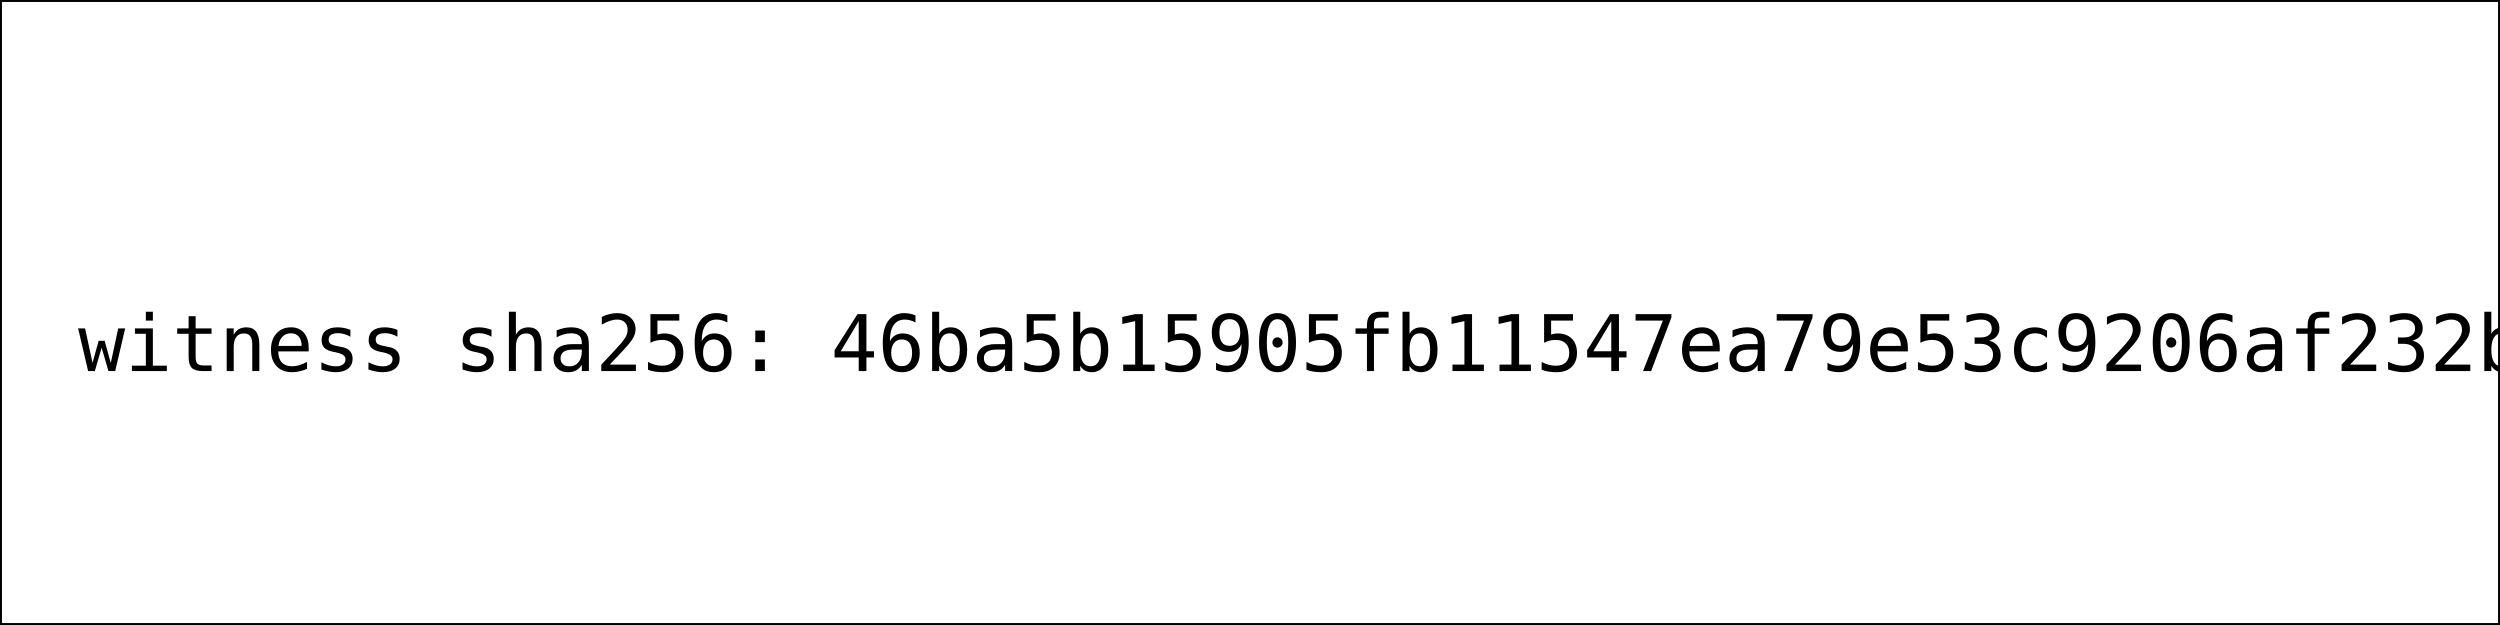
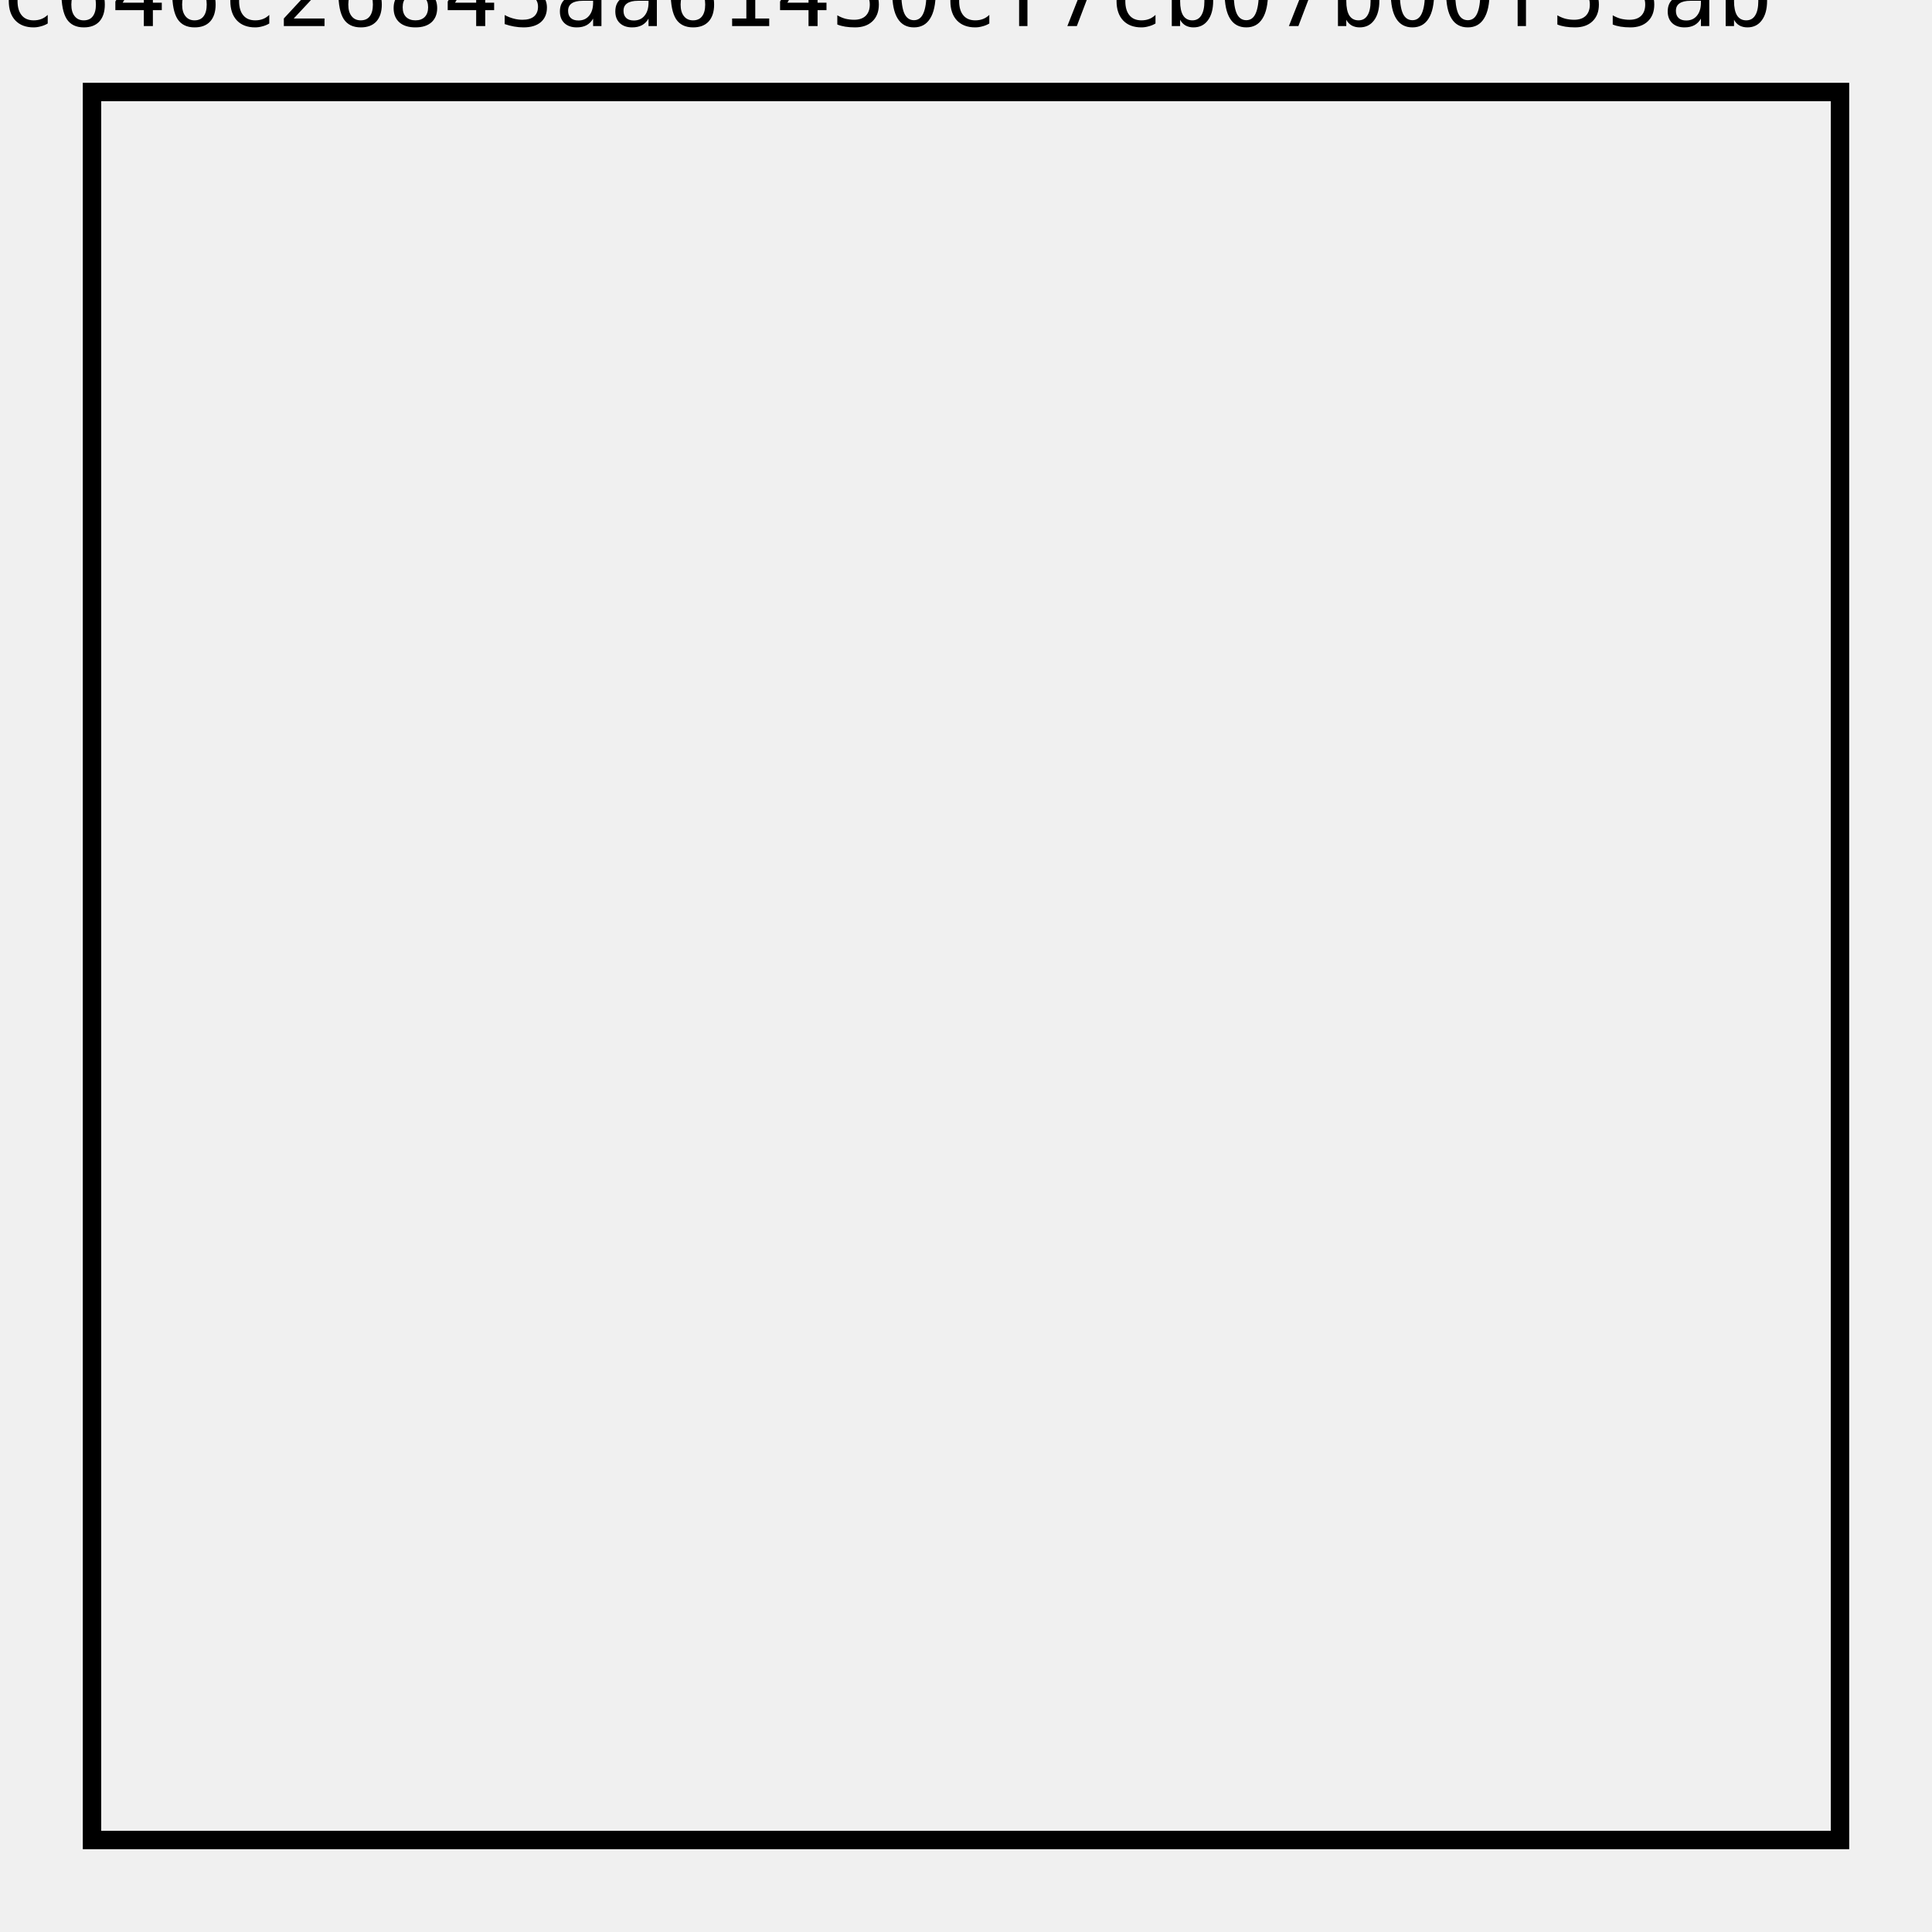
- <svg xmlns="http://www.w3.org/2000/svg" width="640" height="160" viewBox="0 0 640 160">
-   <rect x="0" y="0" width="640" height="160" fill="#ffffff" stroke="#000000" />
-   <text x="20" y="95" font-family="monospace" font-size="20">witness sha256: 46ba5b15905fb11547ea79e53c9206af232beff595e5a3cc3b369db62c24e9c9</text>
+ <svg xmlns="http://www.w3.org/2000/svg" width="210" height="210">
+   <rect width="100%%" height="100%%" fill="#ffffff" />
+   <text x="50%%" y="50%%" dominant-baseline="middle" text-anchor="middle" font-family="monospace" font-size="10">e7114898a44dbffb8b5076dee970ee60c646c26843aa61450cf7cb07b00f55ab</text>
+   <rect x="10" y="10" width="190" height="190" stroke="#000000" stroke-width="2" fill="none" />
</svg>
